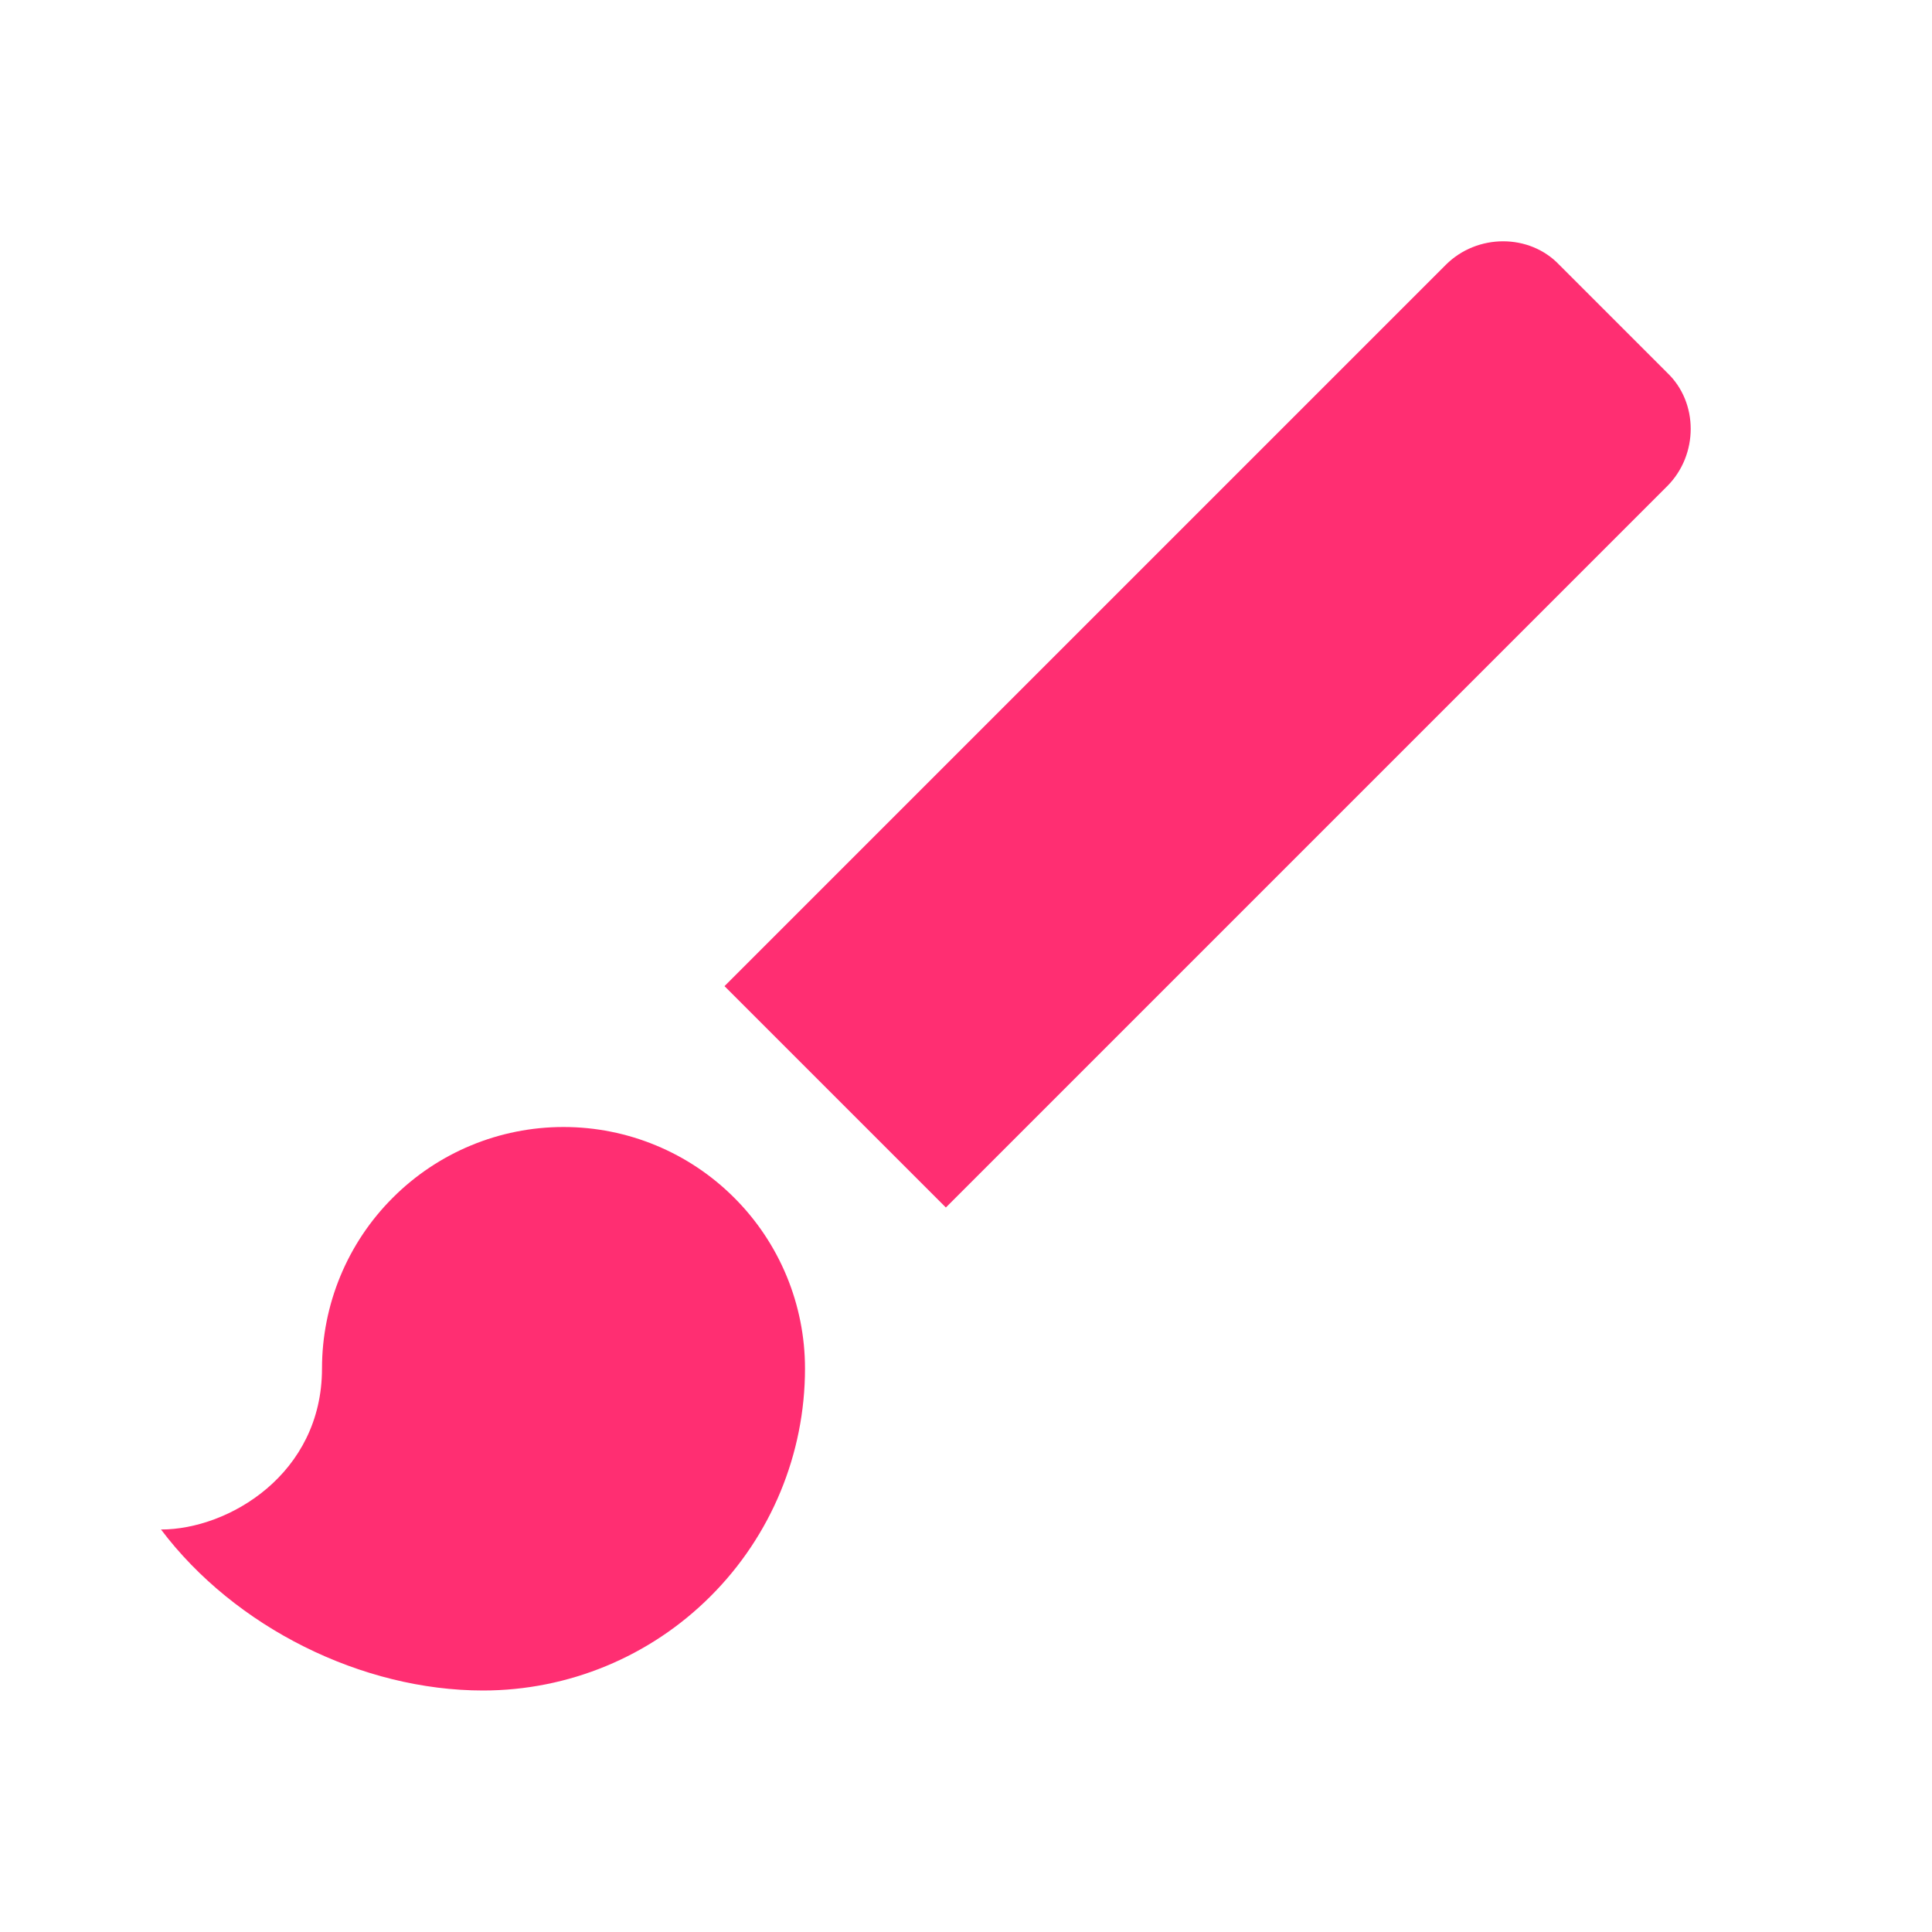
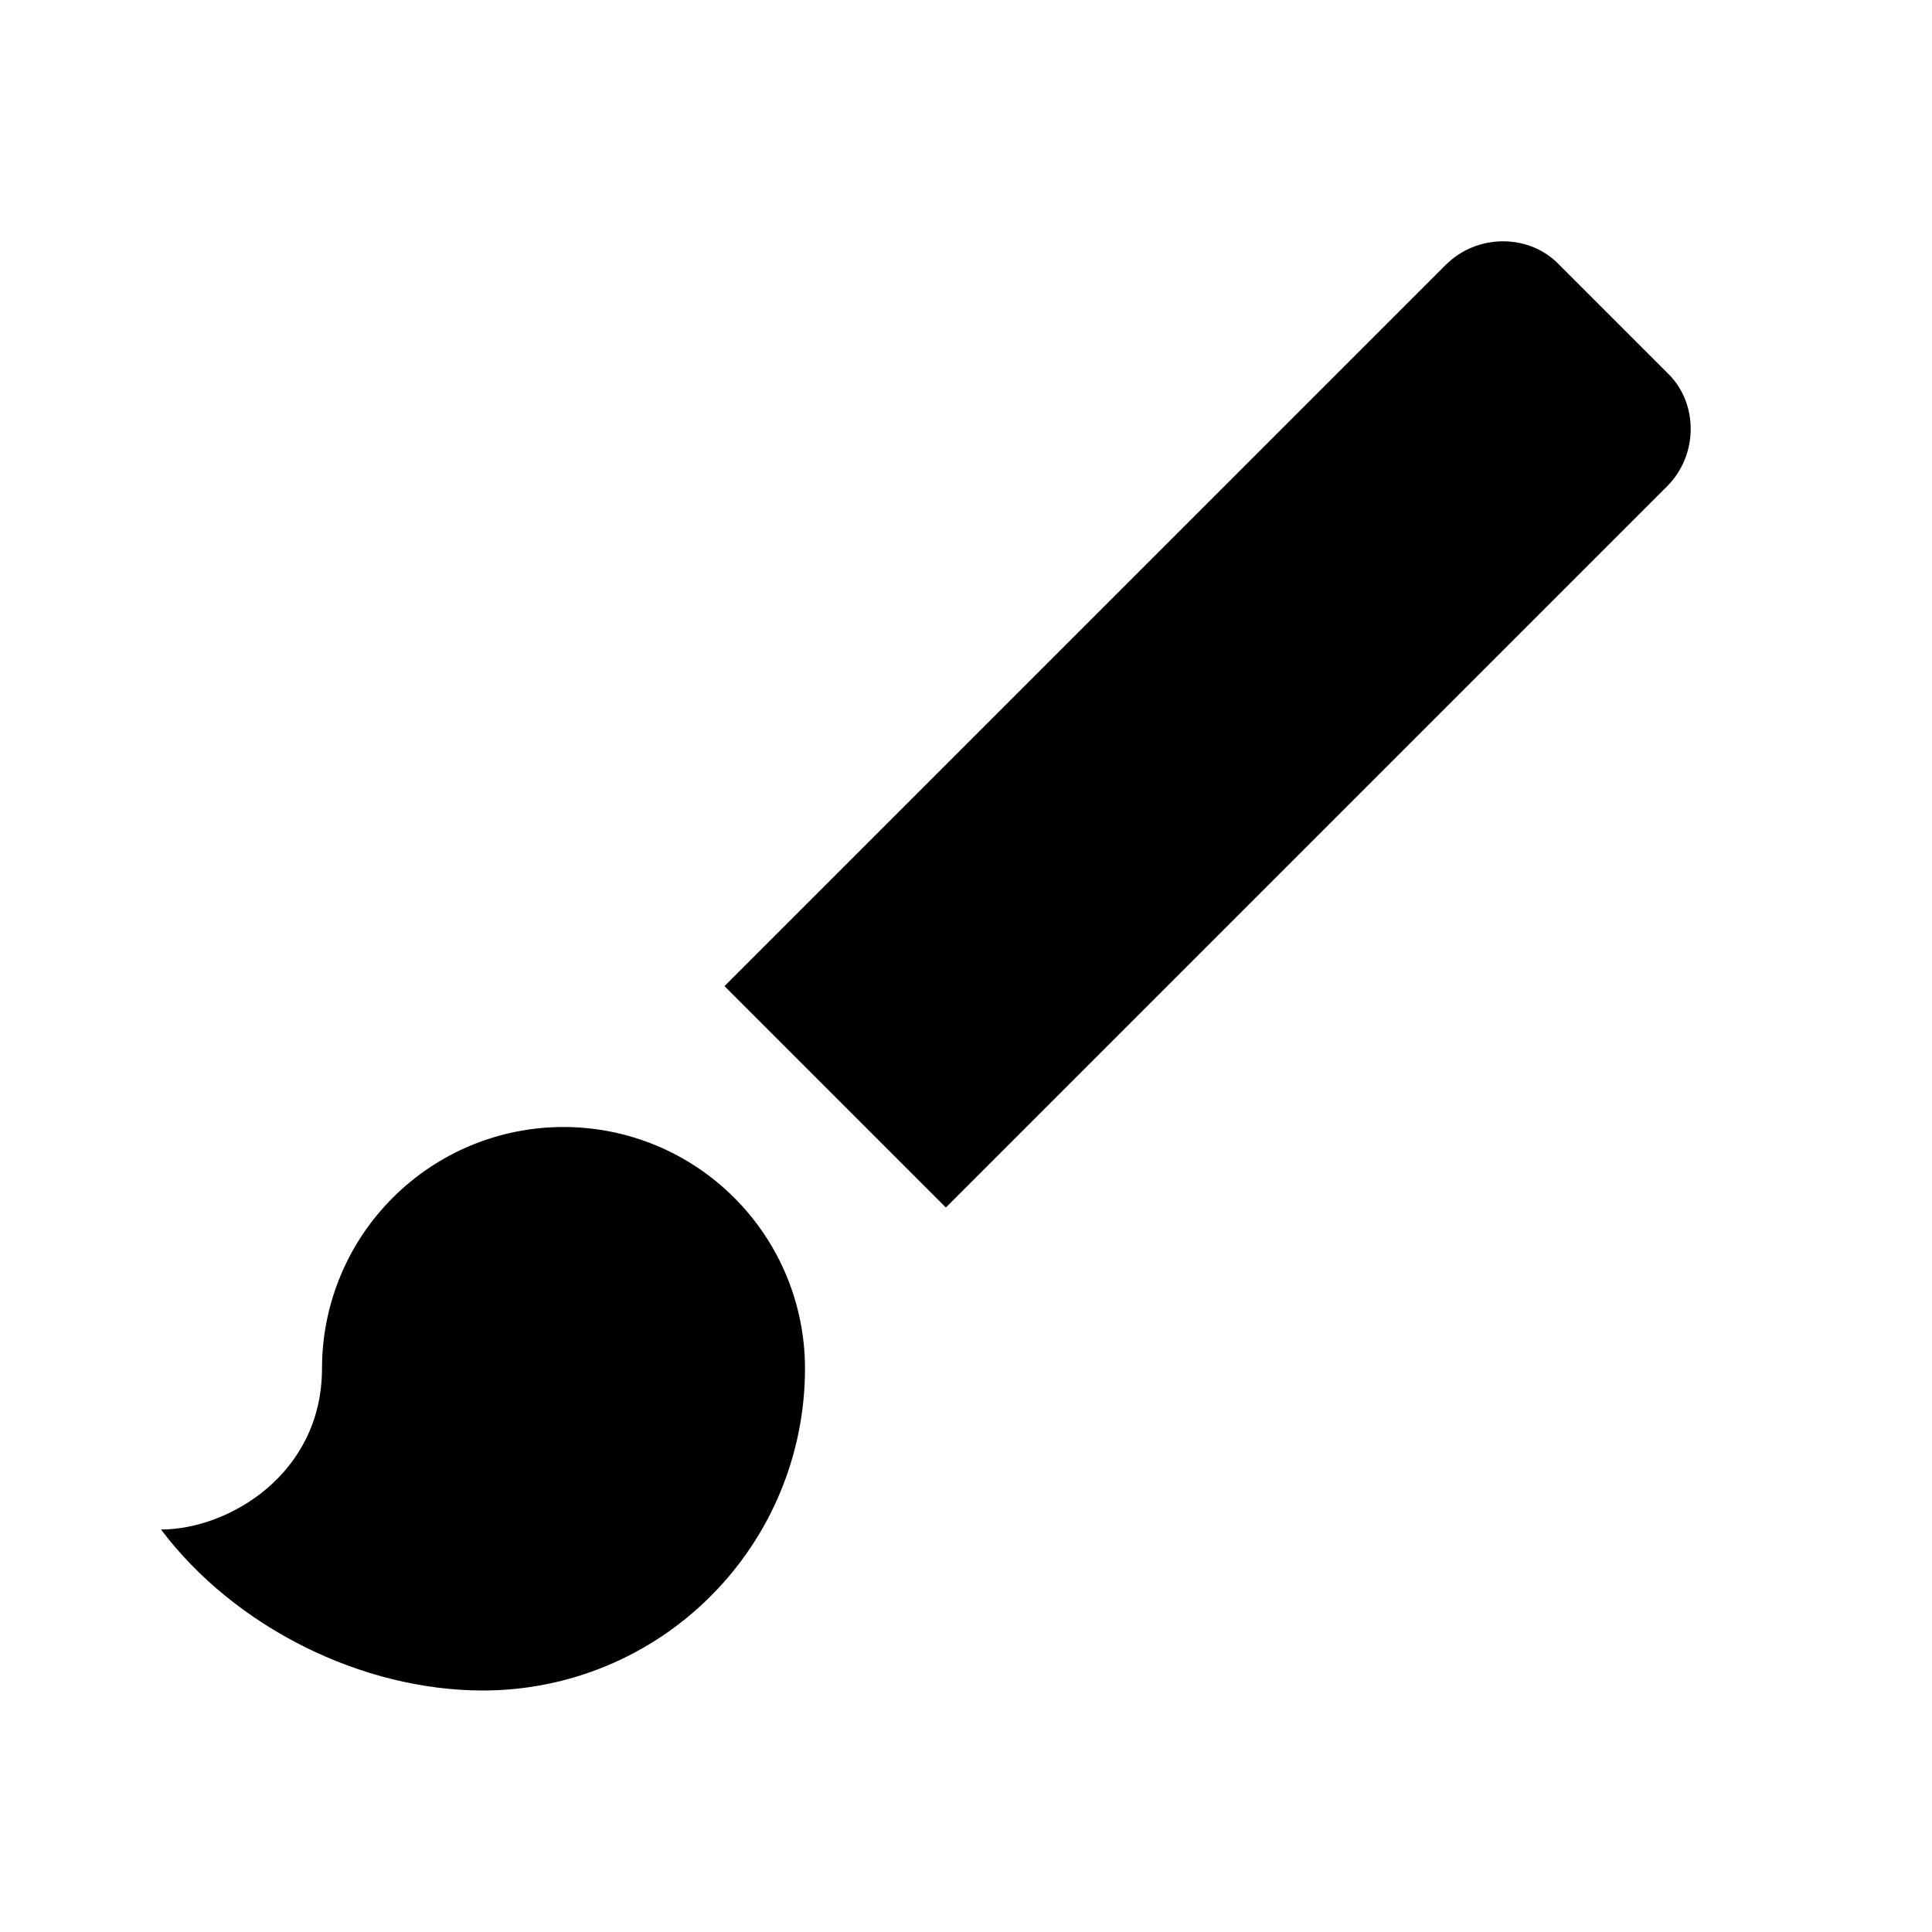
<svg xmlns="http://www.w3.org/2000/svg" width="24" height="24" viewBox="0 0 24 24" fill="none">
-   <path d="M20.71 4.63L19.37 3.29C19 2.9 18.35 2.9 17.96 3.29L9 12.25L11.75 15L20.71 6.04C21.1 5.65 21.1 5 20.71 4.63ZM7 14C6.204 14 5.441 14.316 4.879 14.879C4.316 15.441 4 16.204 4 17C4 18.31 2.84 19 2 19C2.92 20.22 4.5 21 6 21C7.061 21 8.078 20.579 8.828 19.828C9.579 19.078 10 18.061 10 17C10 16.204 9.684 15.441 9.121 14.879C8.559 14.316 7.796 14 7 14Z" fill="#FF2E72" />
+   <path d="M20.71 4.63L19.37 3.29C19 2.9 18.35 2.9 17.96 3.29L9 12.25L11.75 15L20.71 6.04C21.1 5.65 21.1 5 20.71 4.63ZM7 14C6.204 14 5.441 14.316 4.879 14.879C4.316 15.441 4 16.204 4 17C4 18.31 2.84 19 2 19C2.92 20.22 4.5 21 6 21C7.061 21 8.078 20.579 8.828 19.828C9.579 19.078 10 18.061 10 17C10 16.204 9.684 15.441 9.121 14.879C8.559 14.316 7.796 14 7 14Z" fill="currentColor" />
</svg>
